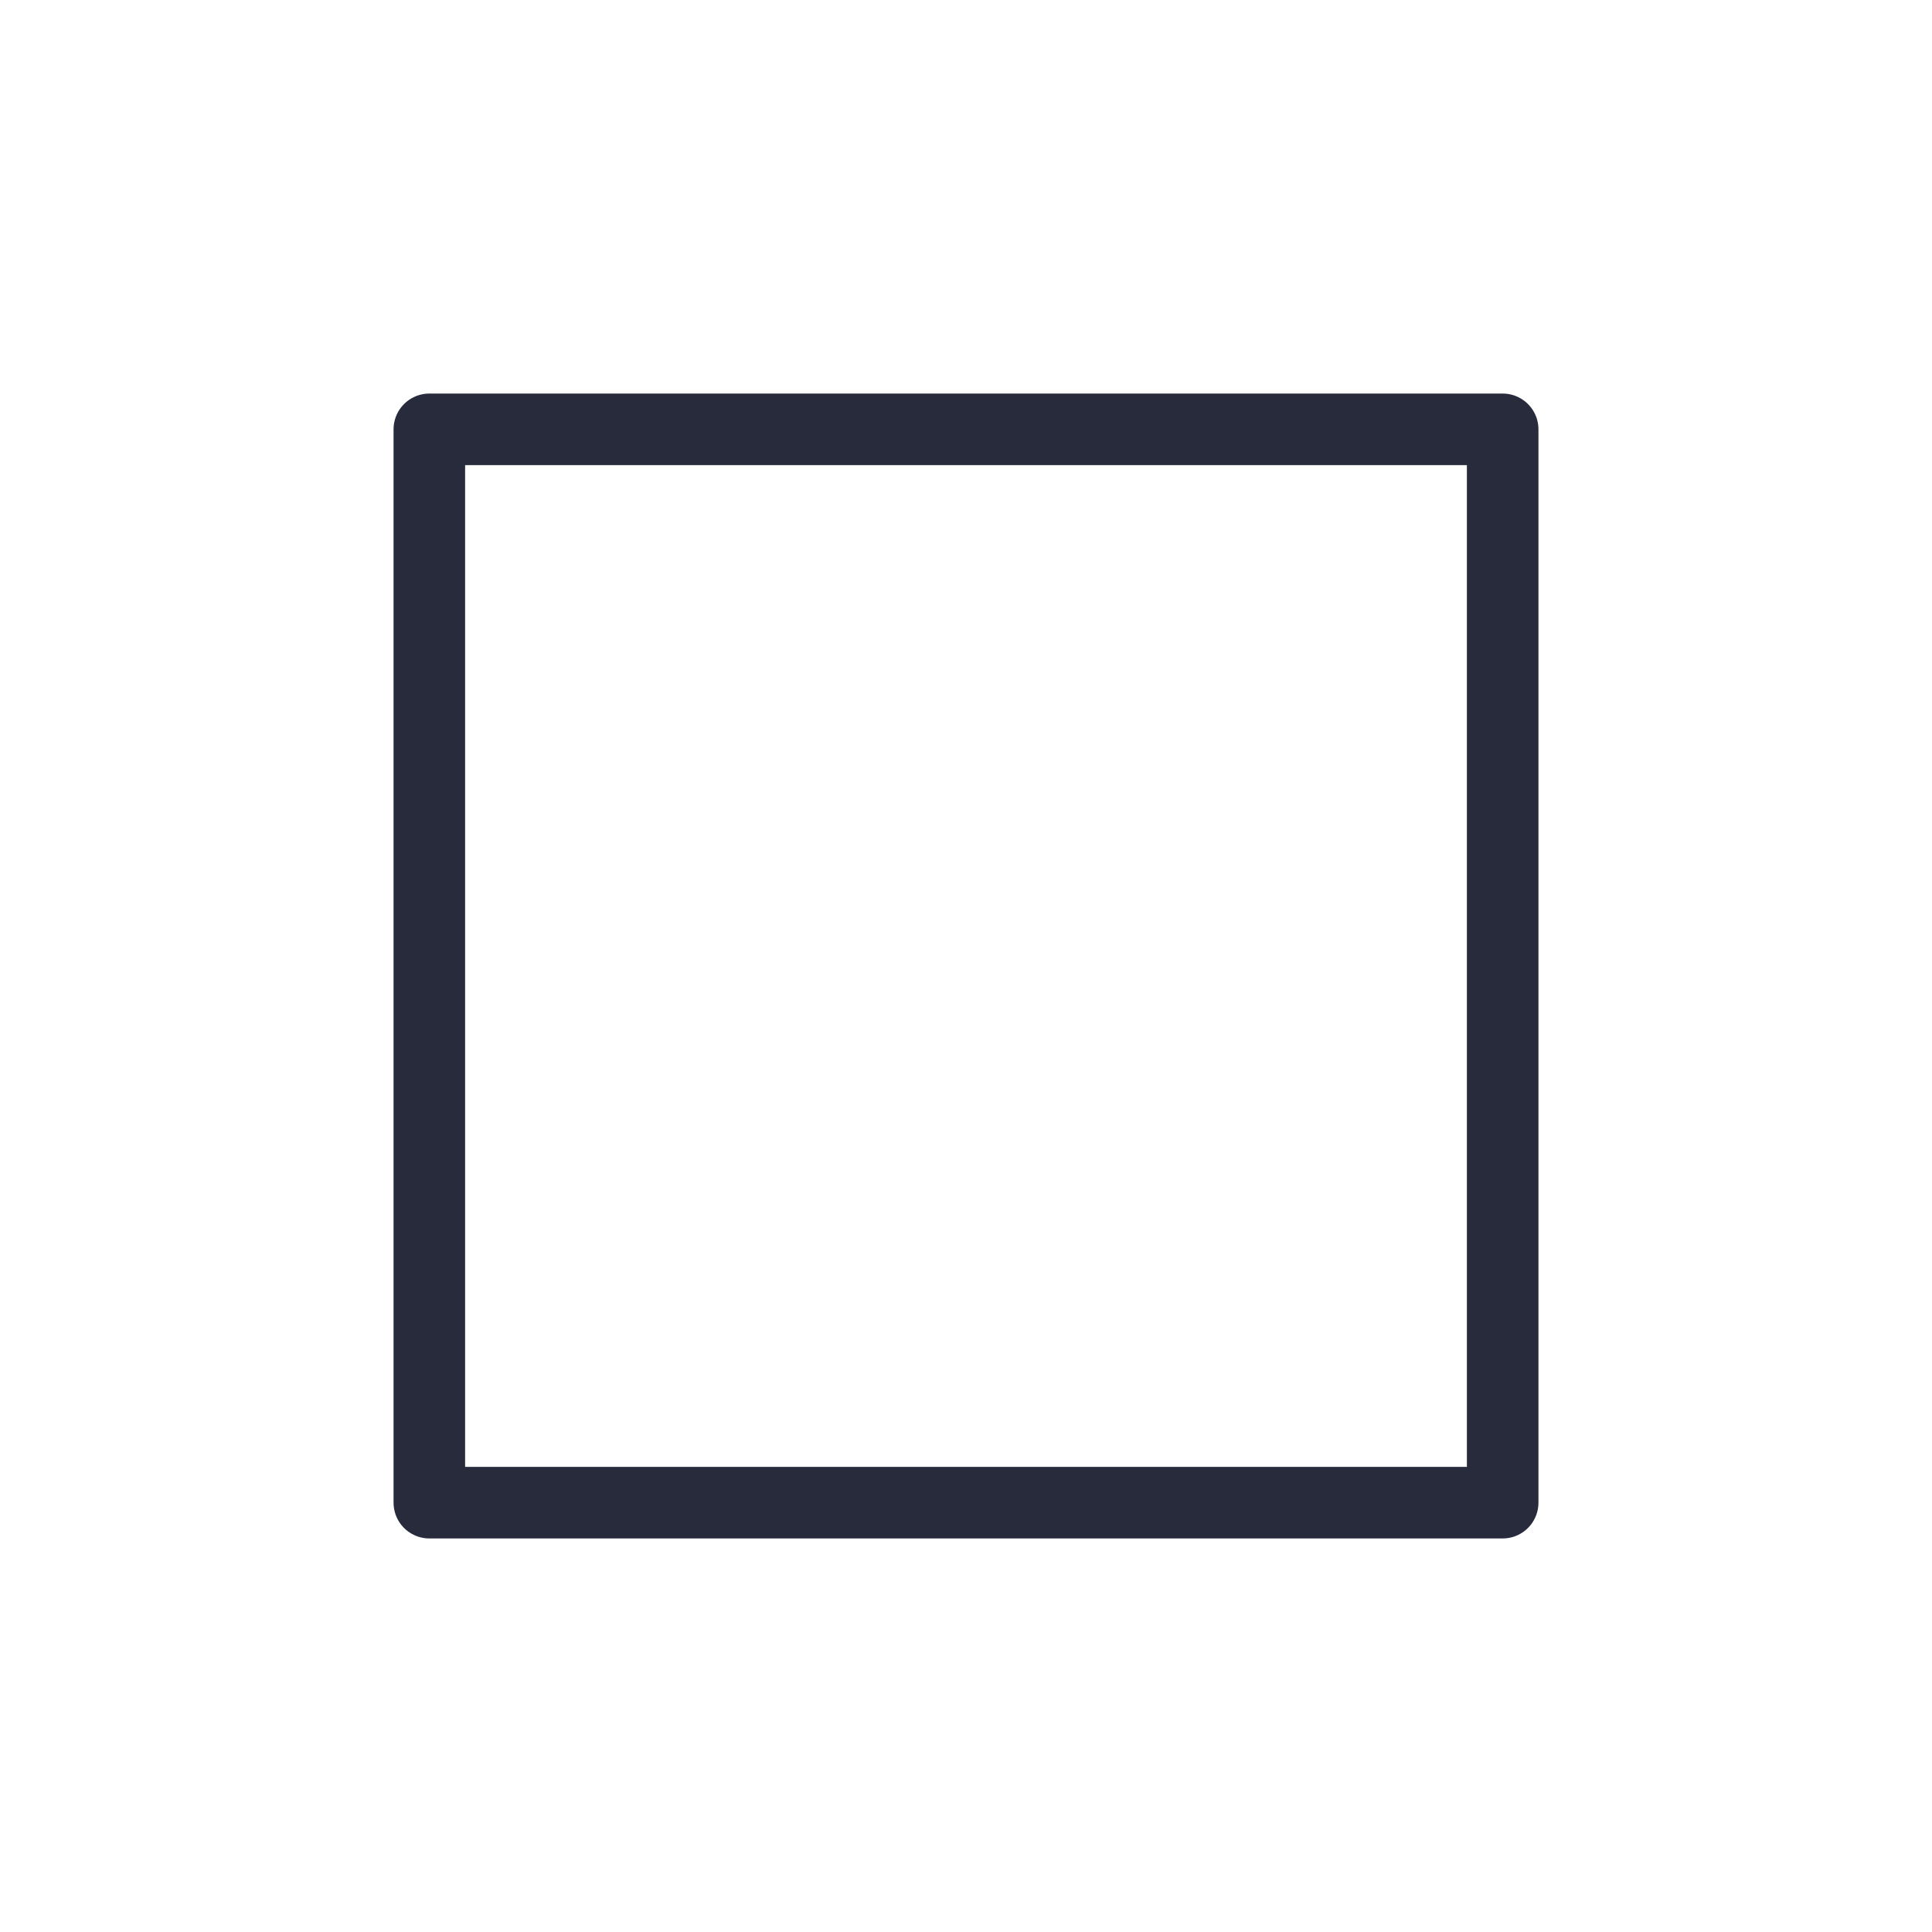
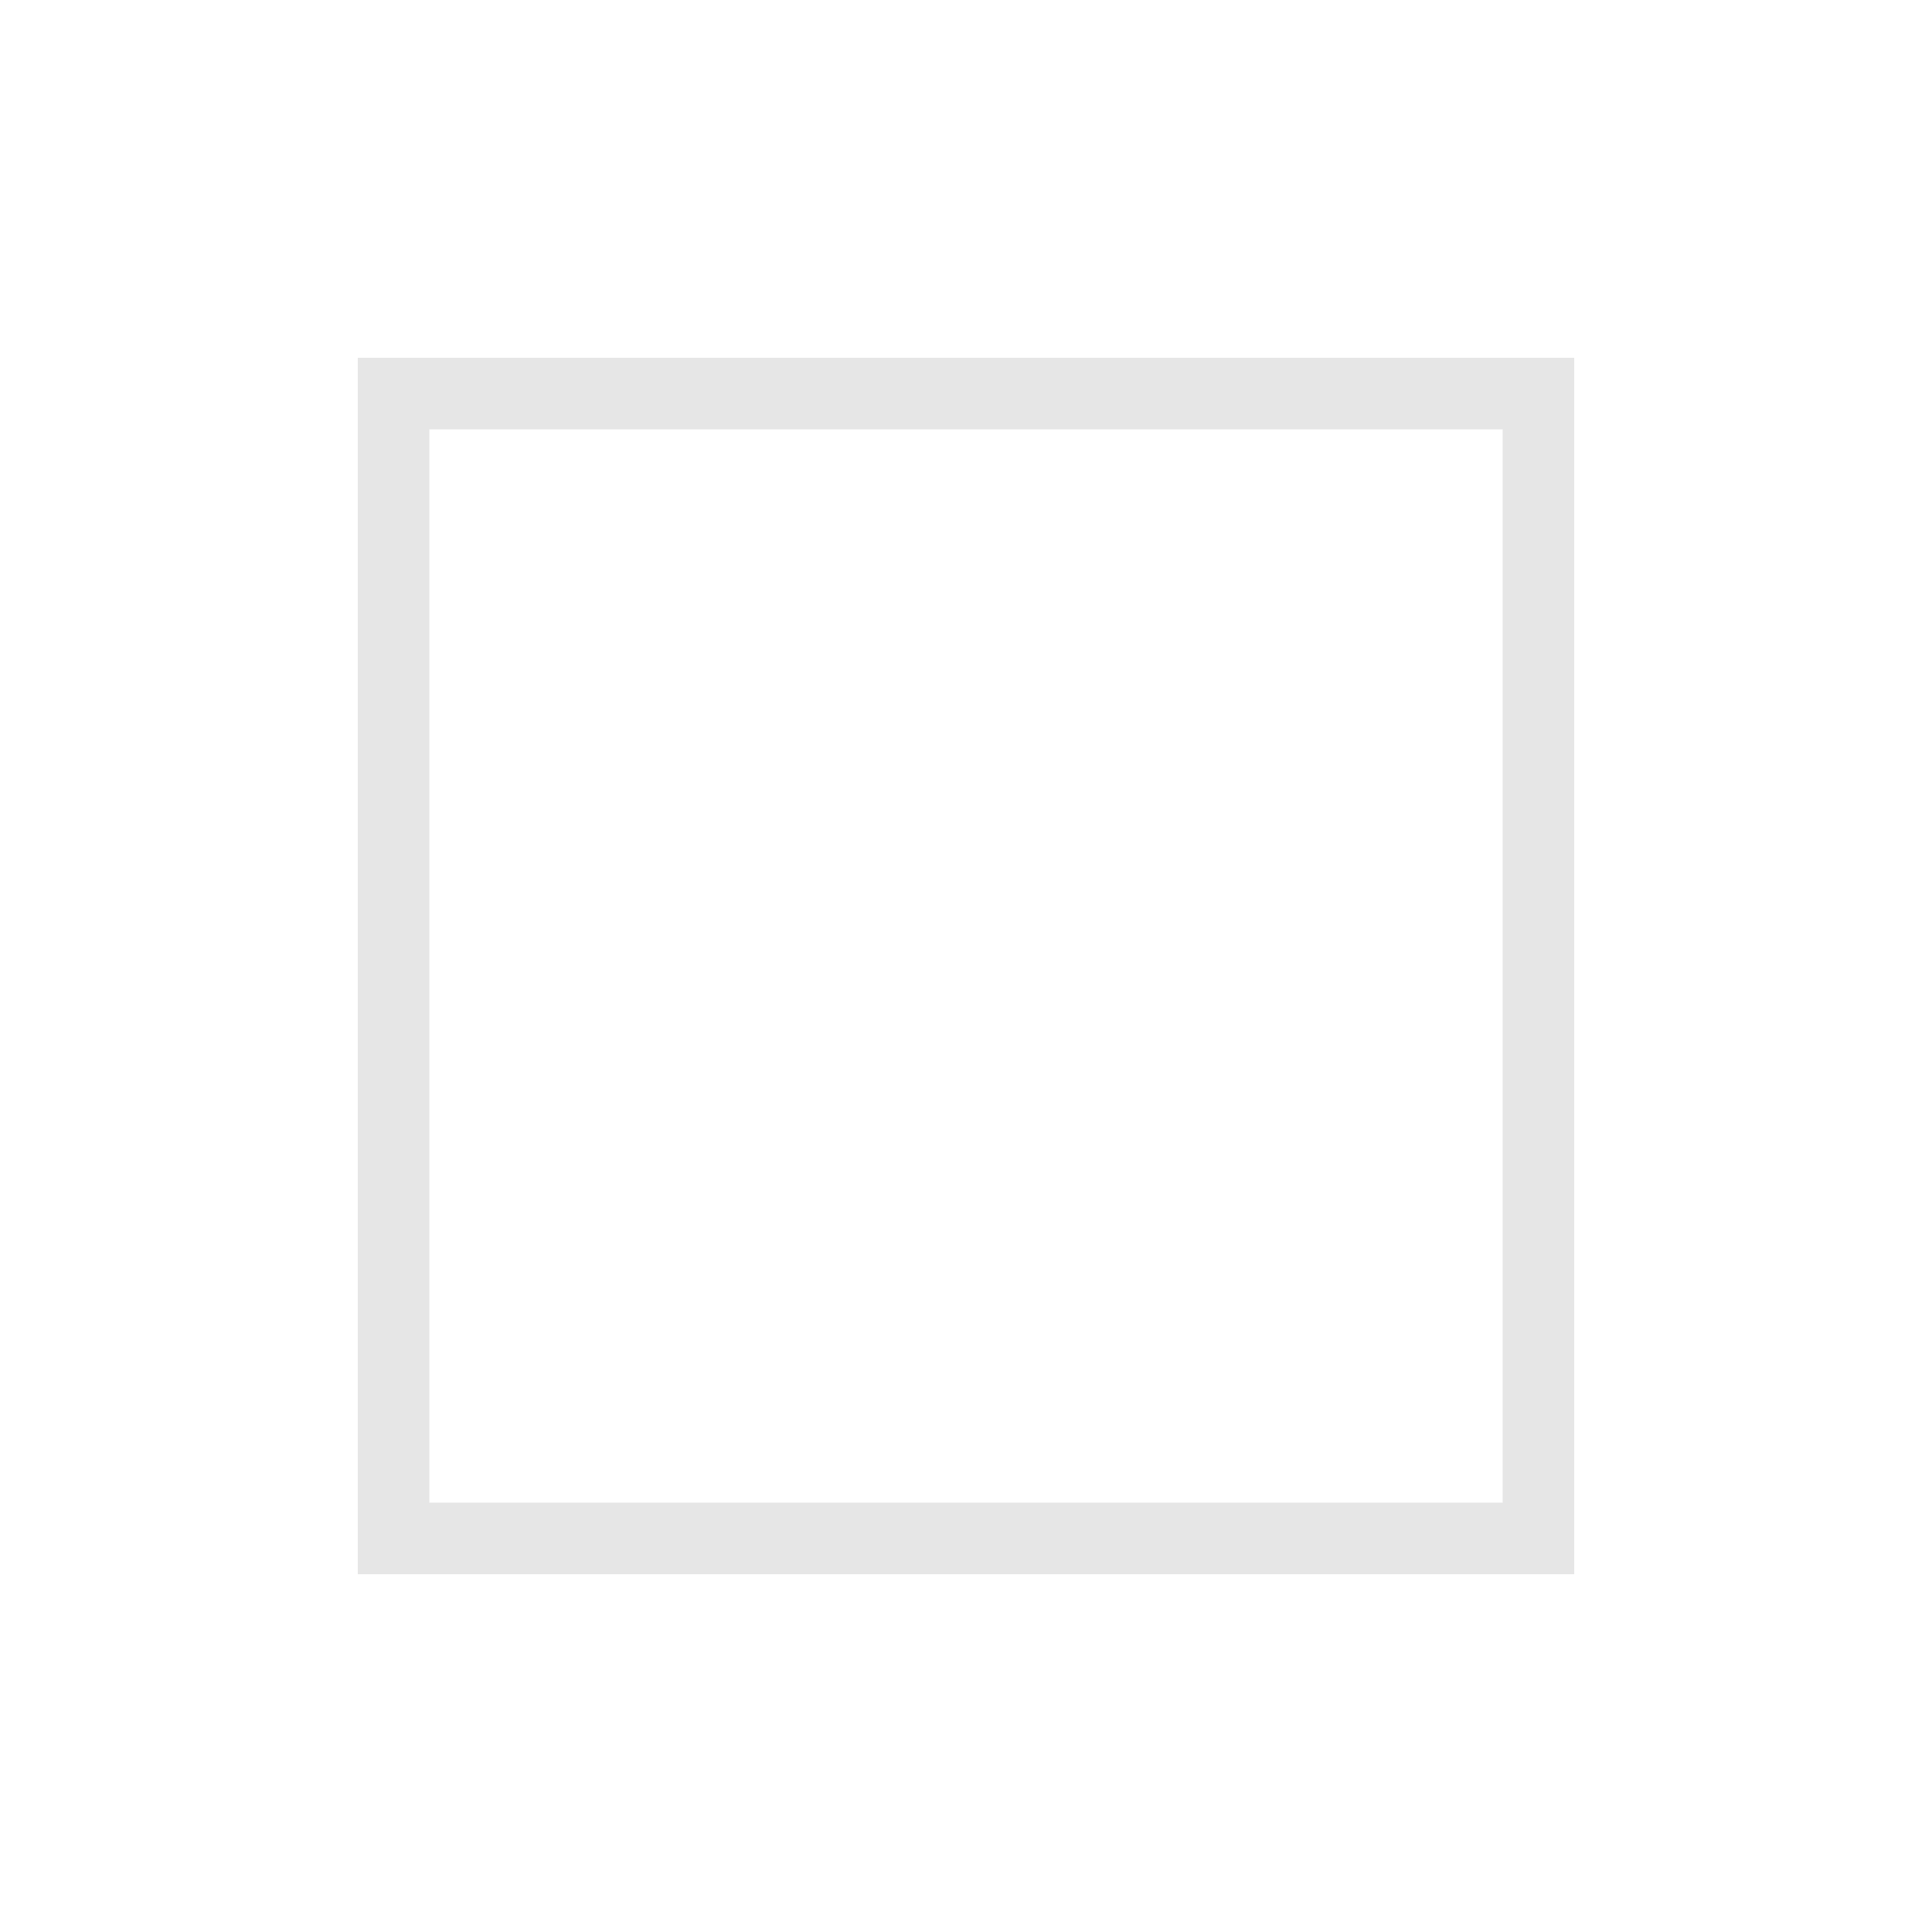
<svg xmlns="http://www.w3.org/2000/svg" id="sbol-svg-operator" width="27px" height="27px" viewBox="0 0 27 27" version="1.1">
  <defs />
  <g id="Page-1" stroke="none" stroke-width="1" fill="none" fill-rule="evenodd">
-     <path d="M6,21 L6,6 L21,6 L21,21 L6,21 Z" id="Stroke-4" stroke="#272B3C" stroke-linecap="round" stroke-linejoin="round" />
+     <path d="M5.5,21.5 L5.5,5.5 L21.5,5.5 L21.5,21.5 L5.5,21.5 Z" id="Stroke-4" stroke="#E6E6E6" />
  </g>
</svg>
